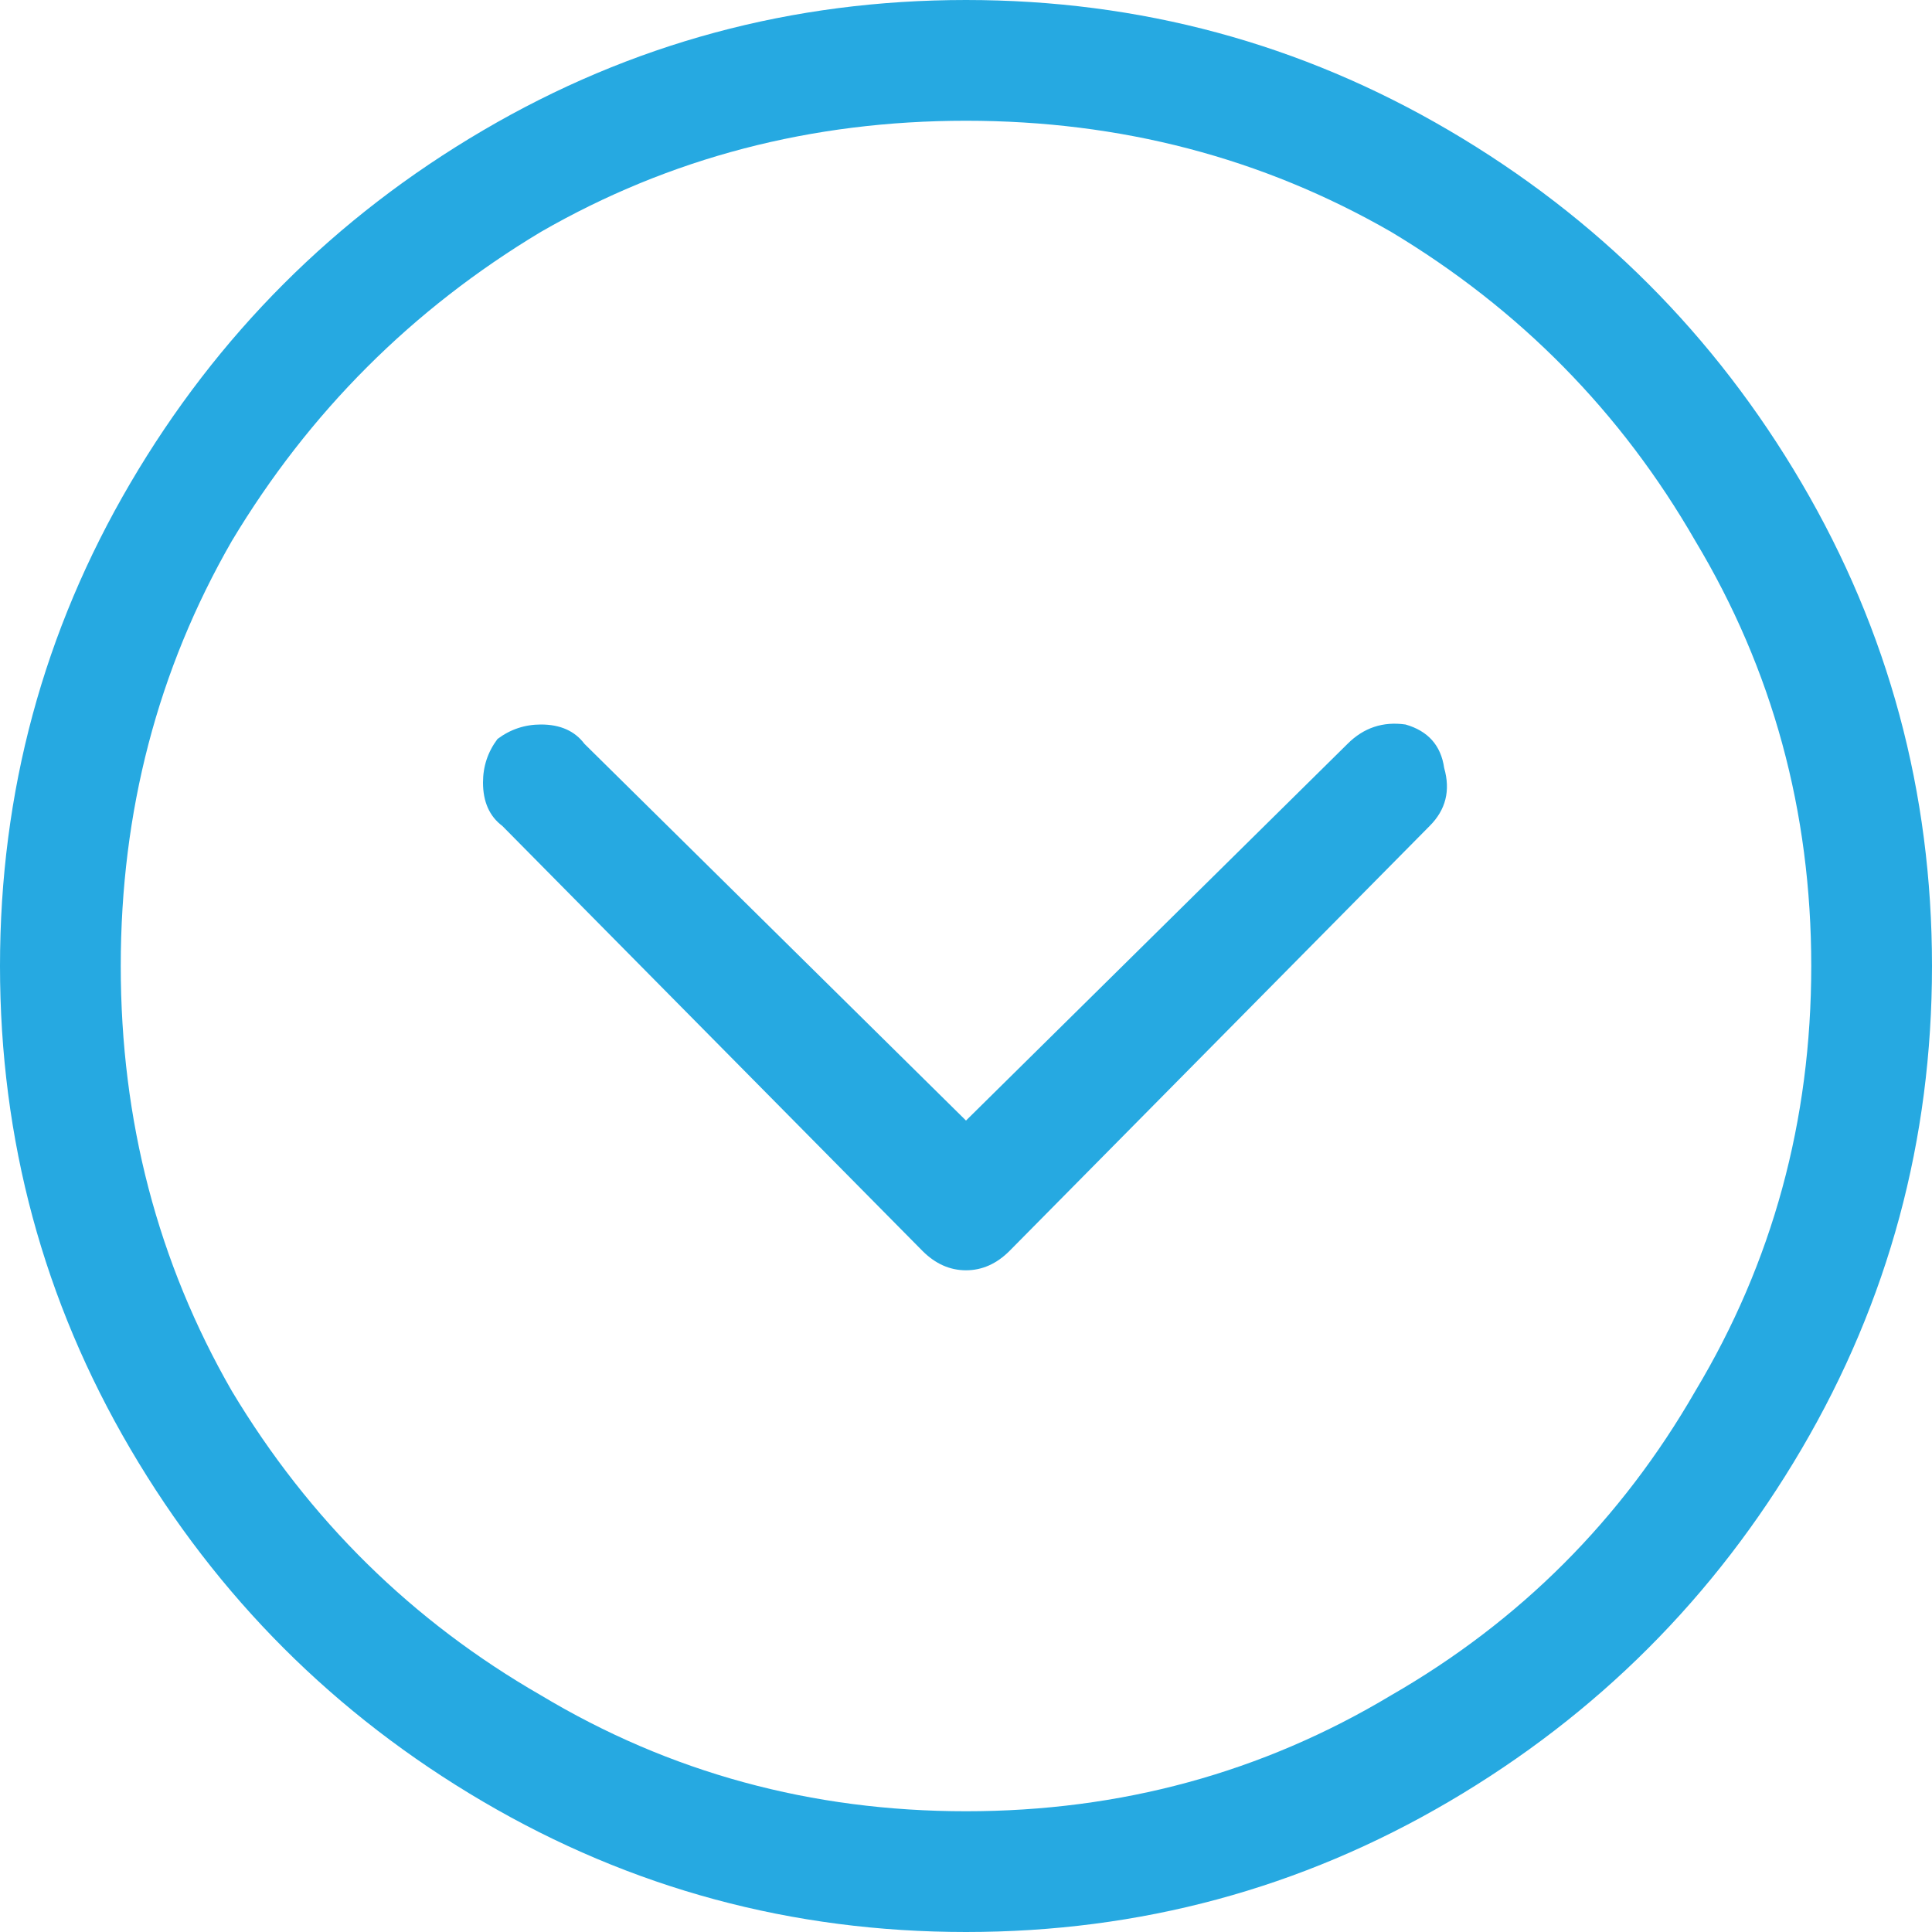
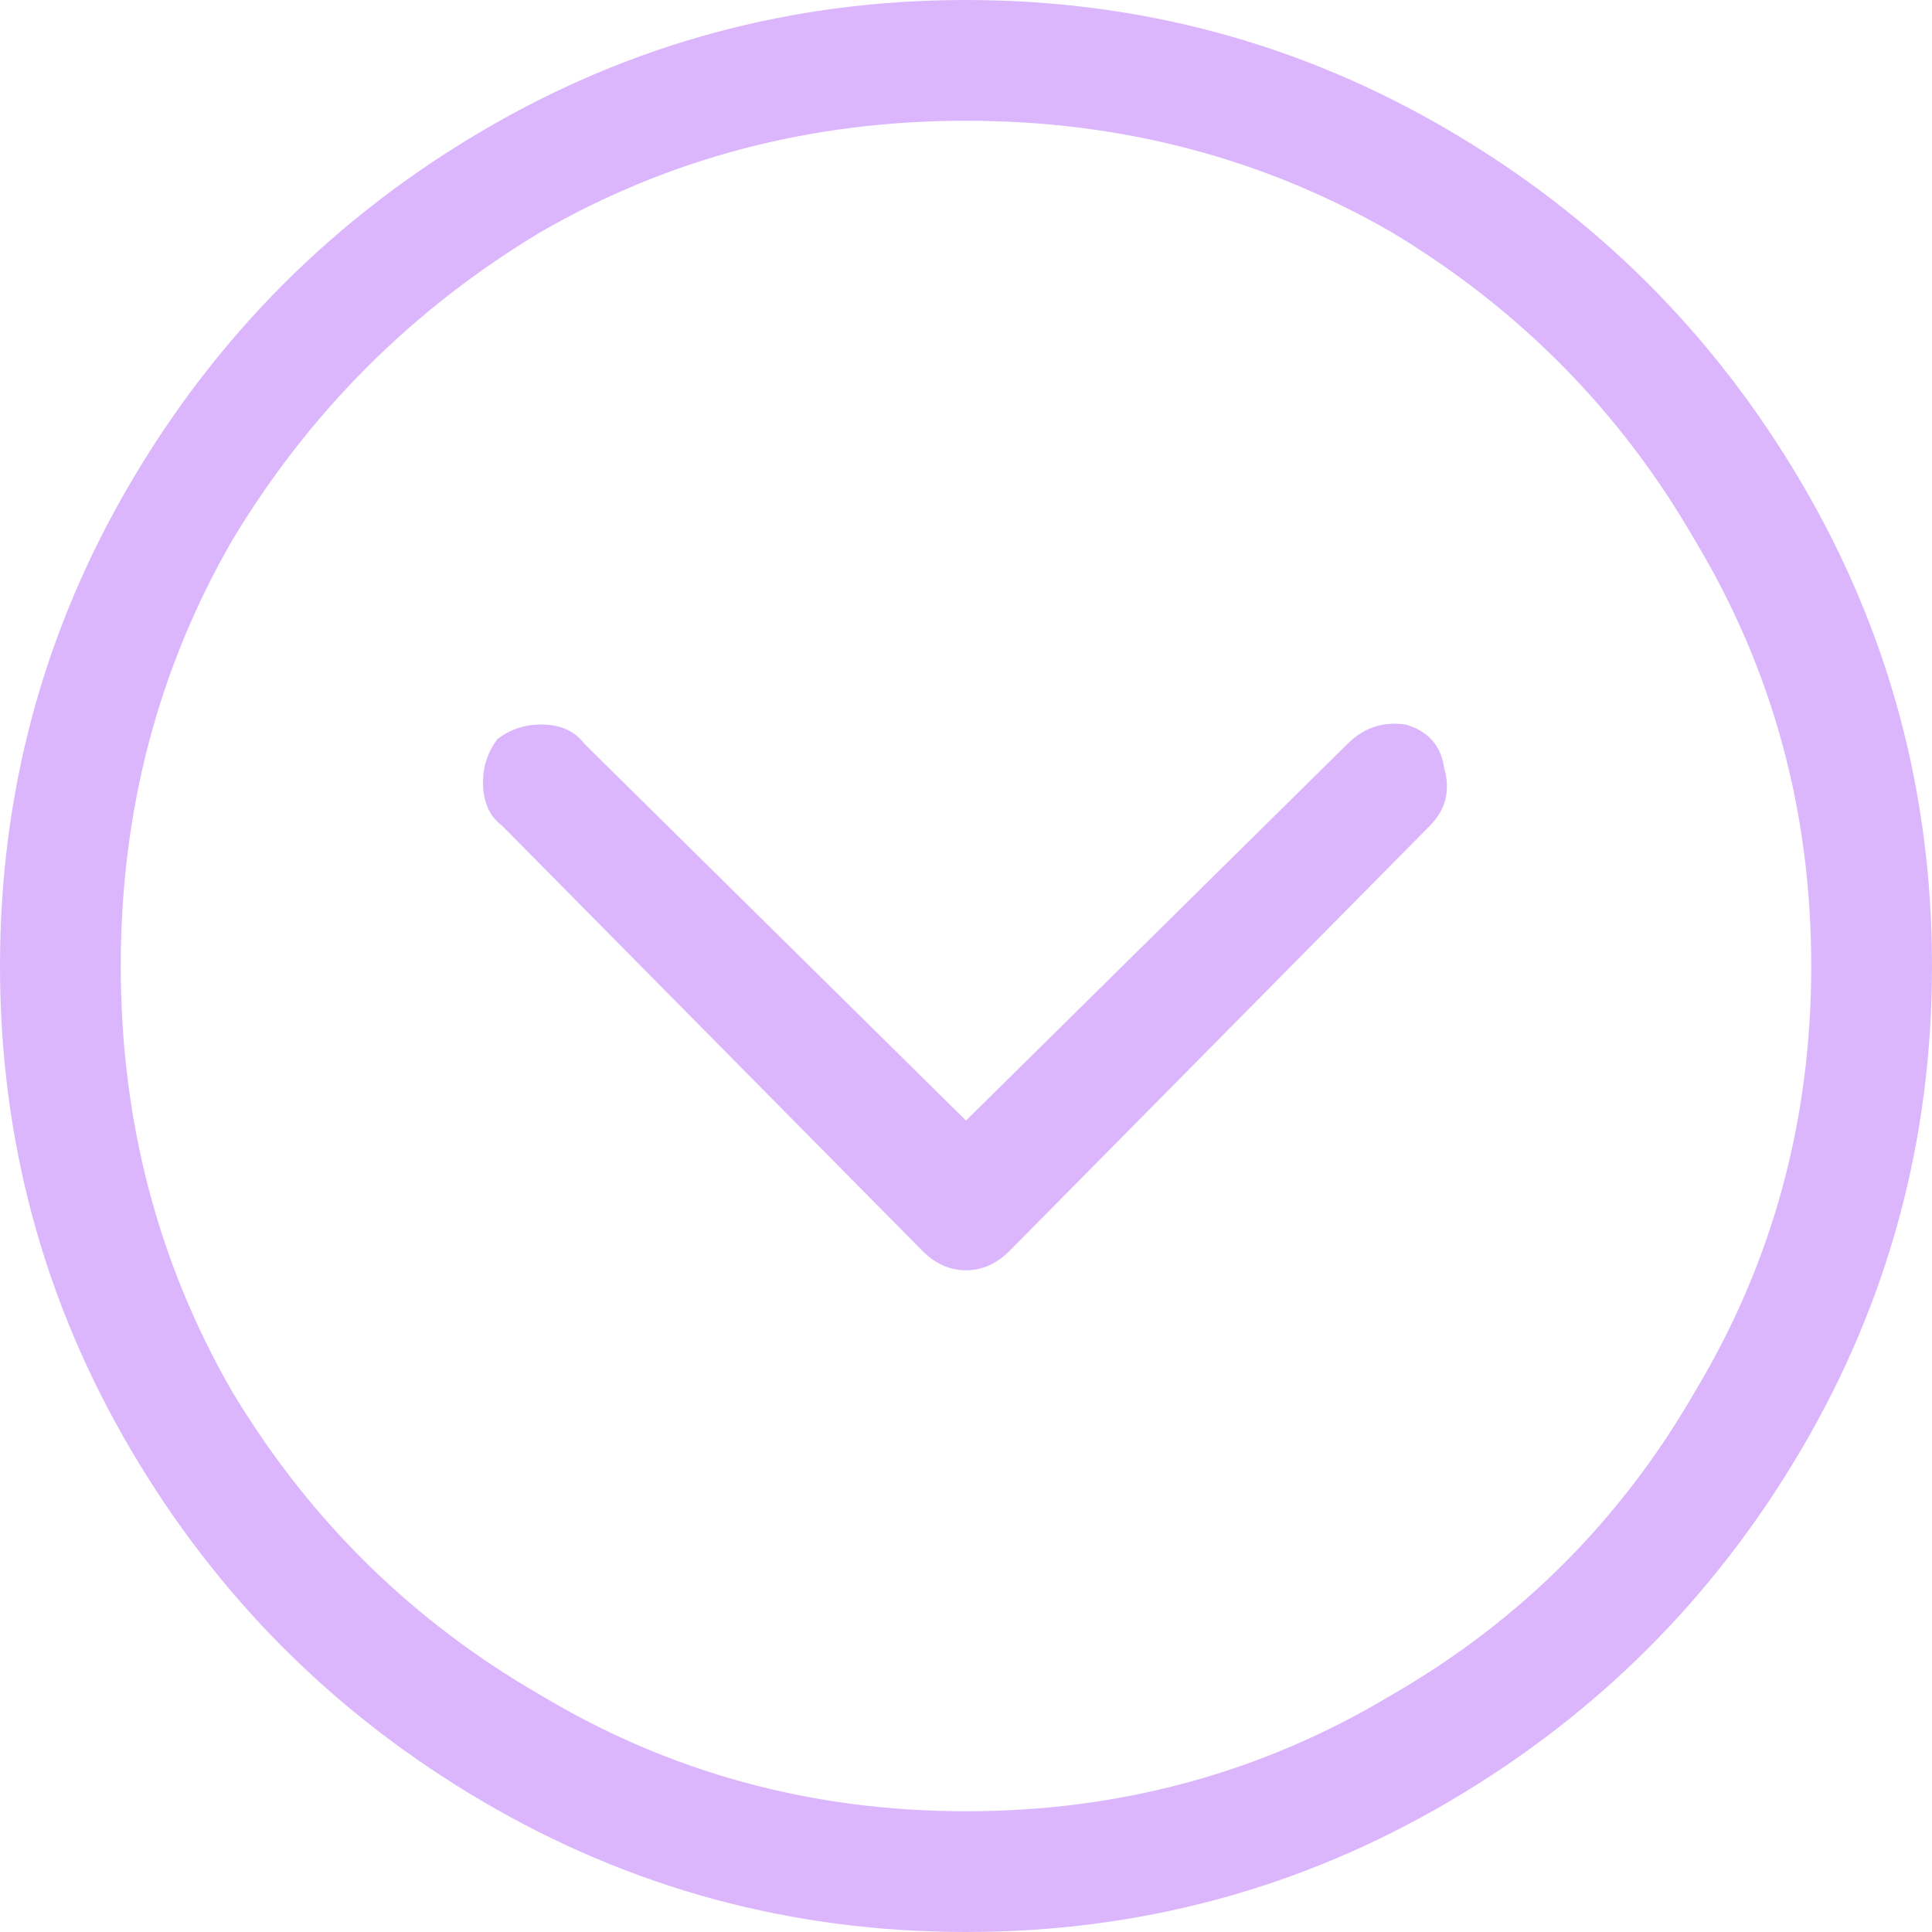
- <svg xmlns="http://www.w3.org/2000/svg" width="22" height="22" viewBox="0 0 32 32" fill="#26A9E1">
-   <path d="M2 16C2 18.56 2.613 20.907 3.84 23.04C5.12 25.173 6.827 26.853 8.96 28.08C11.093 29.36 13.44 30 16 30C18.56 30 20.907 29.36 23.04 28.08C25.173 26.853 26.853 25.173 28.08 23.04C29.36 20.907 30 18.56 30 16C30 13.44 29.36 11.093 28.08 8.96C26.853 6.827 25.173 5.12 23.04 3.84C20.907 2.613 18.56 2 16 2C13.44 2 11.093 2.613 8.96 3.84C6.827 5.12 5.12 6.827 3.84 8.96C2.613 11.093 2 13.44 2 16ZM16 -8.14623e-07C18.88 -6.88734e-07 21.547 0.72 24 2.16C26.453 3.6 28.4 5.547 29.84 8C31.28 10.453 32 13.12 32 16C32 18.88 31.28 21.547 29.84 24C28.4 26.453 26.453 28.4 24 29.84C21.547 31.28 18.88 32 16 32C13.12 32 10.453 31.28 8 29.84C5.547 28.4 3.6 26.453 2.16 24C0.72 21.547 -9.40512e-07 18.88 -8.14623e-07 16C-6.88734e-07 13.12 0.72 10.453 2.16 8C3.6 5.547 5.547 3.6 8 2.16C10.453 0.72 13.12 -9.40512e-07 16 -8.14623e-07ZM9.68 12.32L16 18.56L22.32 12.32C22.587 12.053 22.907 11.947 23.28 12C23.653 12.107 23.867 12.347 23.92 12.72C24.027 13.093 23.947 13.413 23.68 13.68L16.72 20.72C16.507 20.933 16.267 21.04 16 21.04C15.733 21.04 15.493 20.933 15.28 20.72L8.32 13.68C8.107 13.52 8 13.28 8 12.96C8 12.693 8.08 12.453 8.24 12.24C8.453 12.08 8.693 12 8.96 12C9.28 12 9.52 12.107 9.68 12.32Z" fill="#26A9E1" />
+ <svg xmlns="http://www.w3.org/2000/svg" width="22" height="22" viewBox="0 0 32 32" fill="#dbb6fc">
+   <path d="M2 16C2 18.56 2.613 20.907 3.84 23.04C5.12 25.173 6.827 26.853 8.96 28.08C11.093 29.36 13.44 30 16 30C18.56 30 20.907 29.36 23.04 28.08C25.173 26.853 26.853 25.173 28.08 23.04C29.36 20.907 30 18.56 30 16C30 13.44 29.36 11.093 28.08 8.96C26.853 6.827 25.173 5.12 23.04 3.84C20.907 2.613 18.56 2 16 2C13.44 2 11.093 2.613 8.96 3.84C6.827 5.12 5.12 6.827 3.84 8.96C2.613 11.093 2 13.44 2 16ZM16 -8.14623e-07C18.88 -6.88734e-07 21.547 0.72 24 2.16C26.453 3.6 28.4 5.547 29.84 8C31.28 10.453 32 13.12 32 16C32 18.88 31.28 21.547 29.84 24C28.4 26.453 26.453 28.4 24 29.84C21.547 31.28 18.88 32 16 32C13.12 32 10.453 31.28 8 29.84C5.547 28.4 3.6 26.453 2.16 24C0.72 21.547 -9.40512e-07 18.88 -8.14623e-07 16C-6.88734e-07 13.12 0.72 10.453 2.16 8C3.6 5.547 5.547 3.6 8 2.16C10.453 0.72 13.12 -9.40512e-07 16 -8.14623e-07ZM9.68 12.32L16 18.56L22.32 12.32C22.587 12.053 22.907 11.947 23.28 12C23.653 12.107 23.867 12.347 23.92 12.72C24.027 13.093 23.947 13.413 23.68 13.68L16.72 20.72C16.507 20.933 16.267 21.04 16 21.04C15.733 21.04 15.493 20.933 15.28 20.72L8.32 13.68C8.107 13.52 8 13.28 8 12.96C8 12.693 8.08 12.453 8.24 12.24C8.453 12.08 8.693 12 8.96 12C9.28 12 9.52 12.107 9.68 12.32Z" fill="#dbb6fc" />
</svg>
